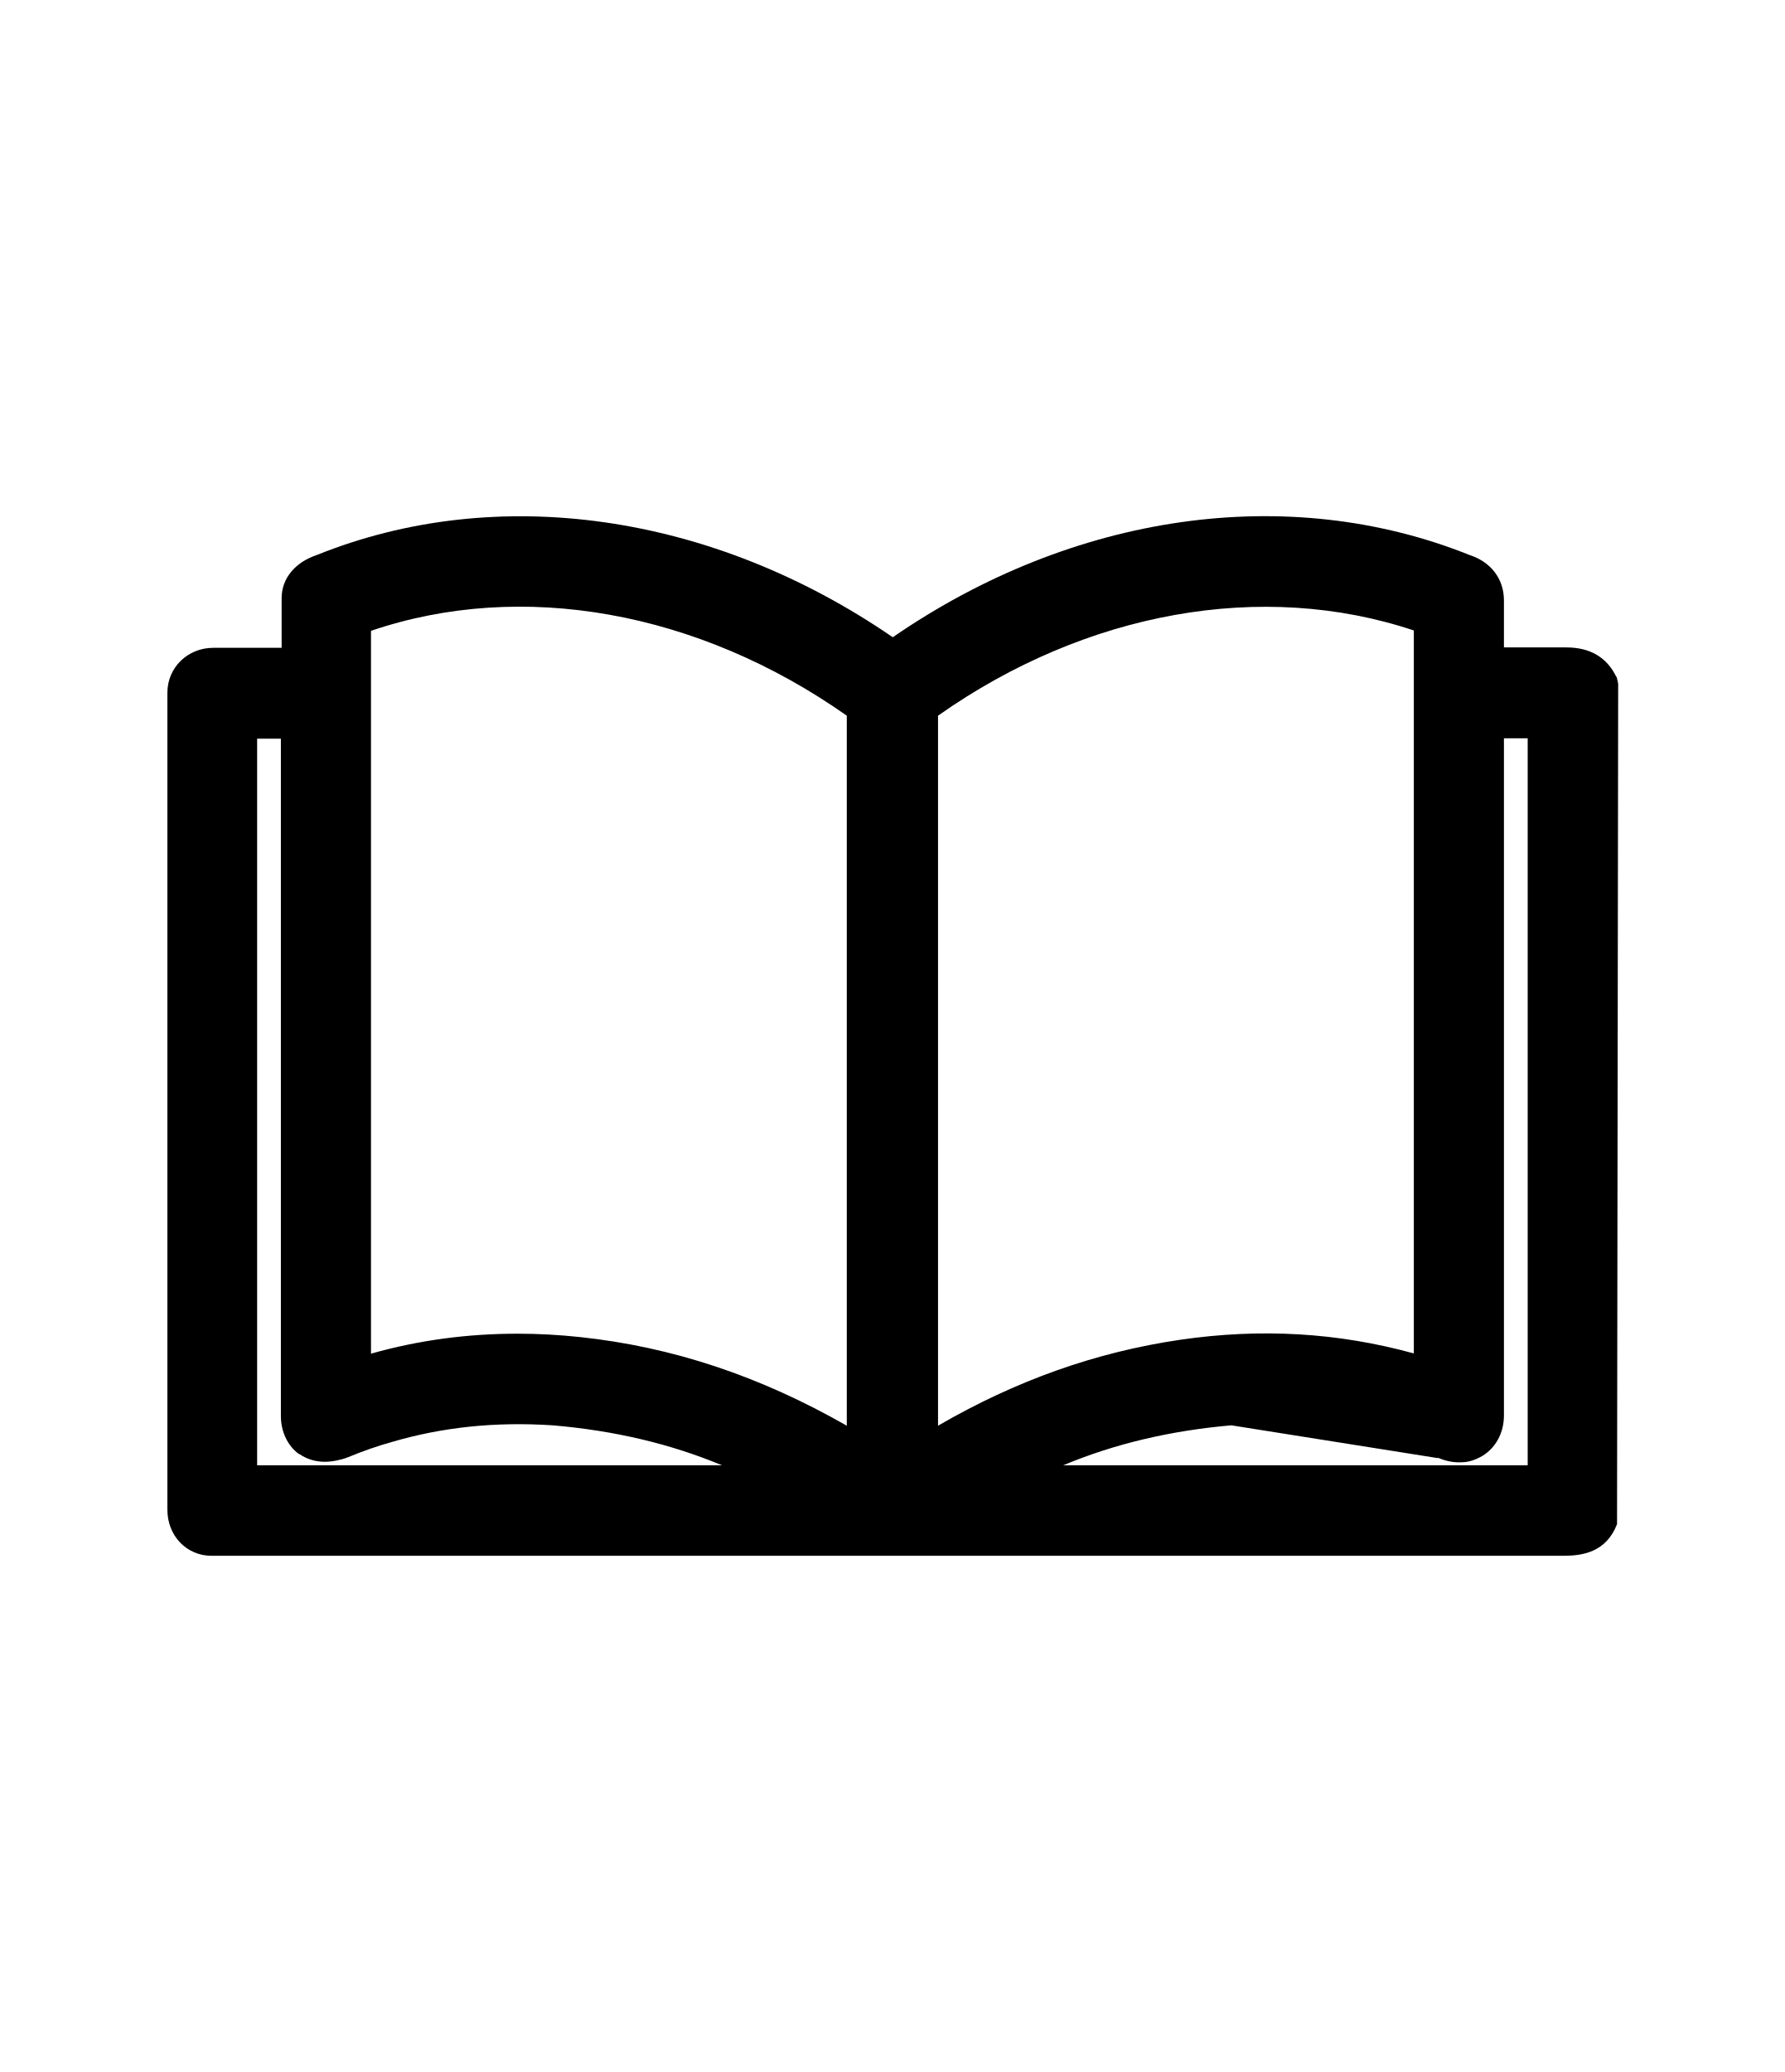
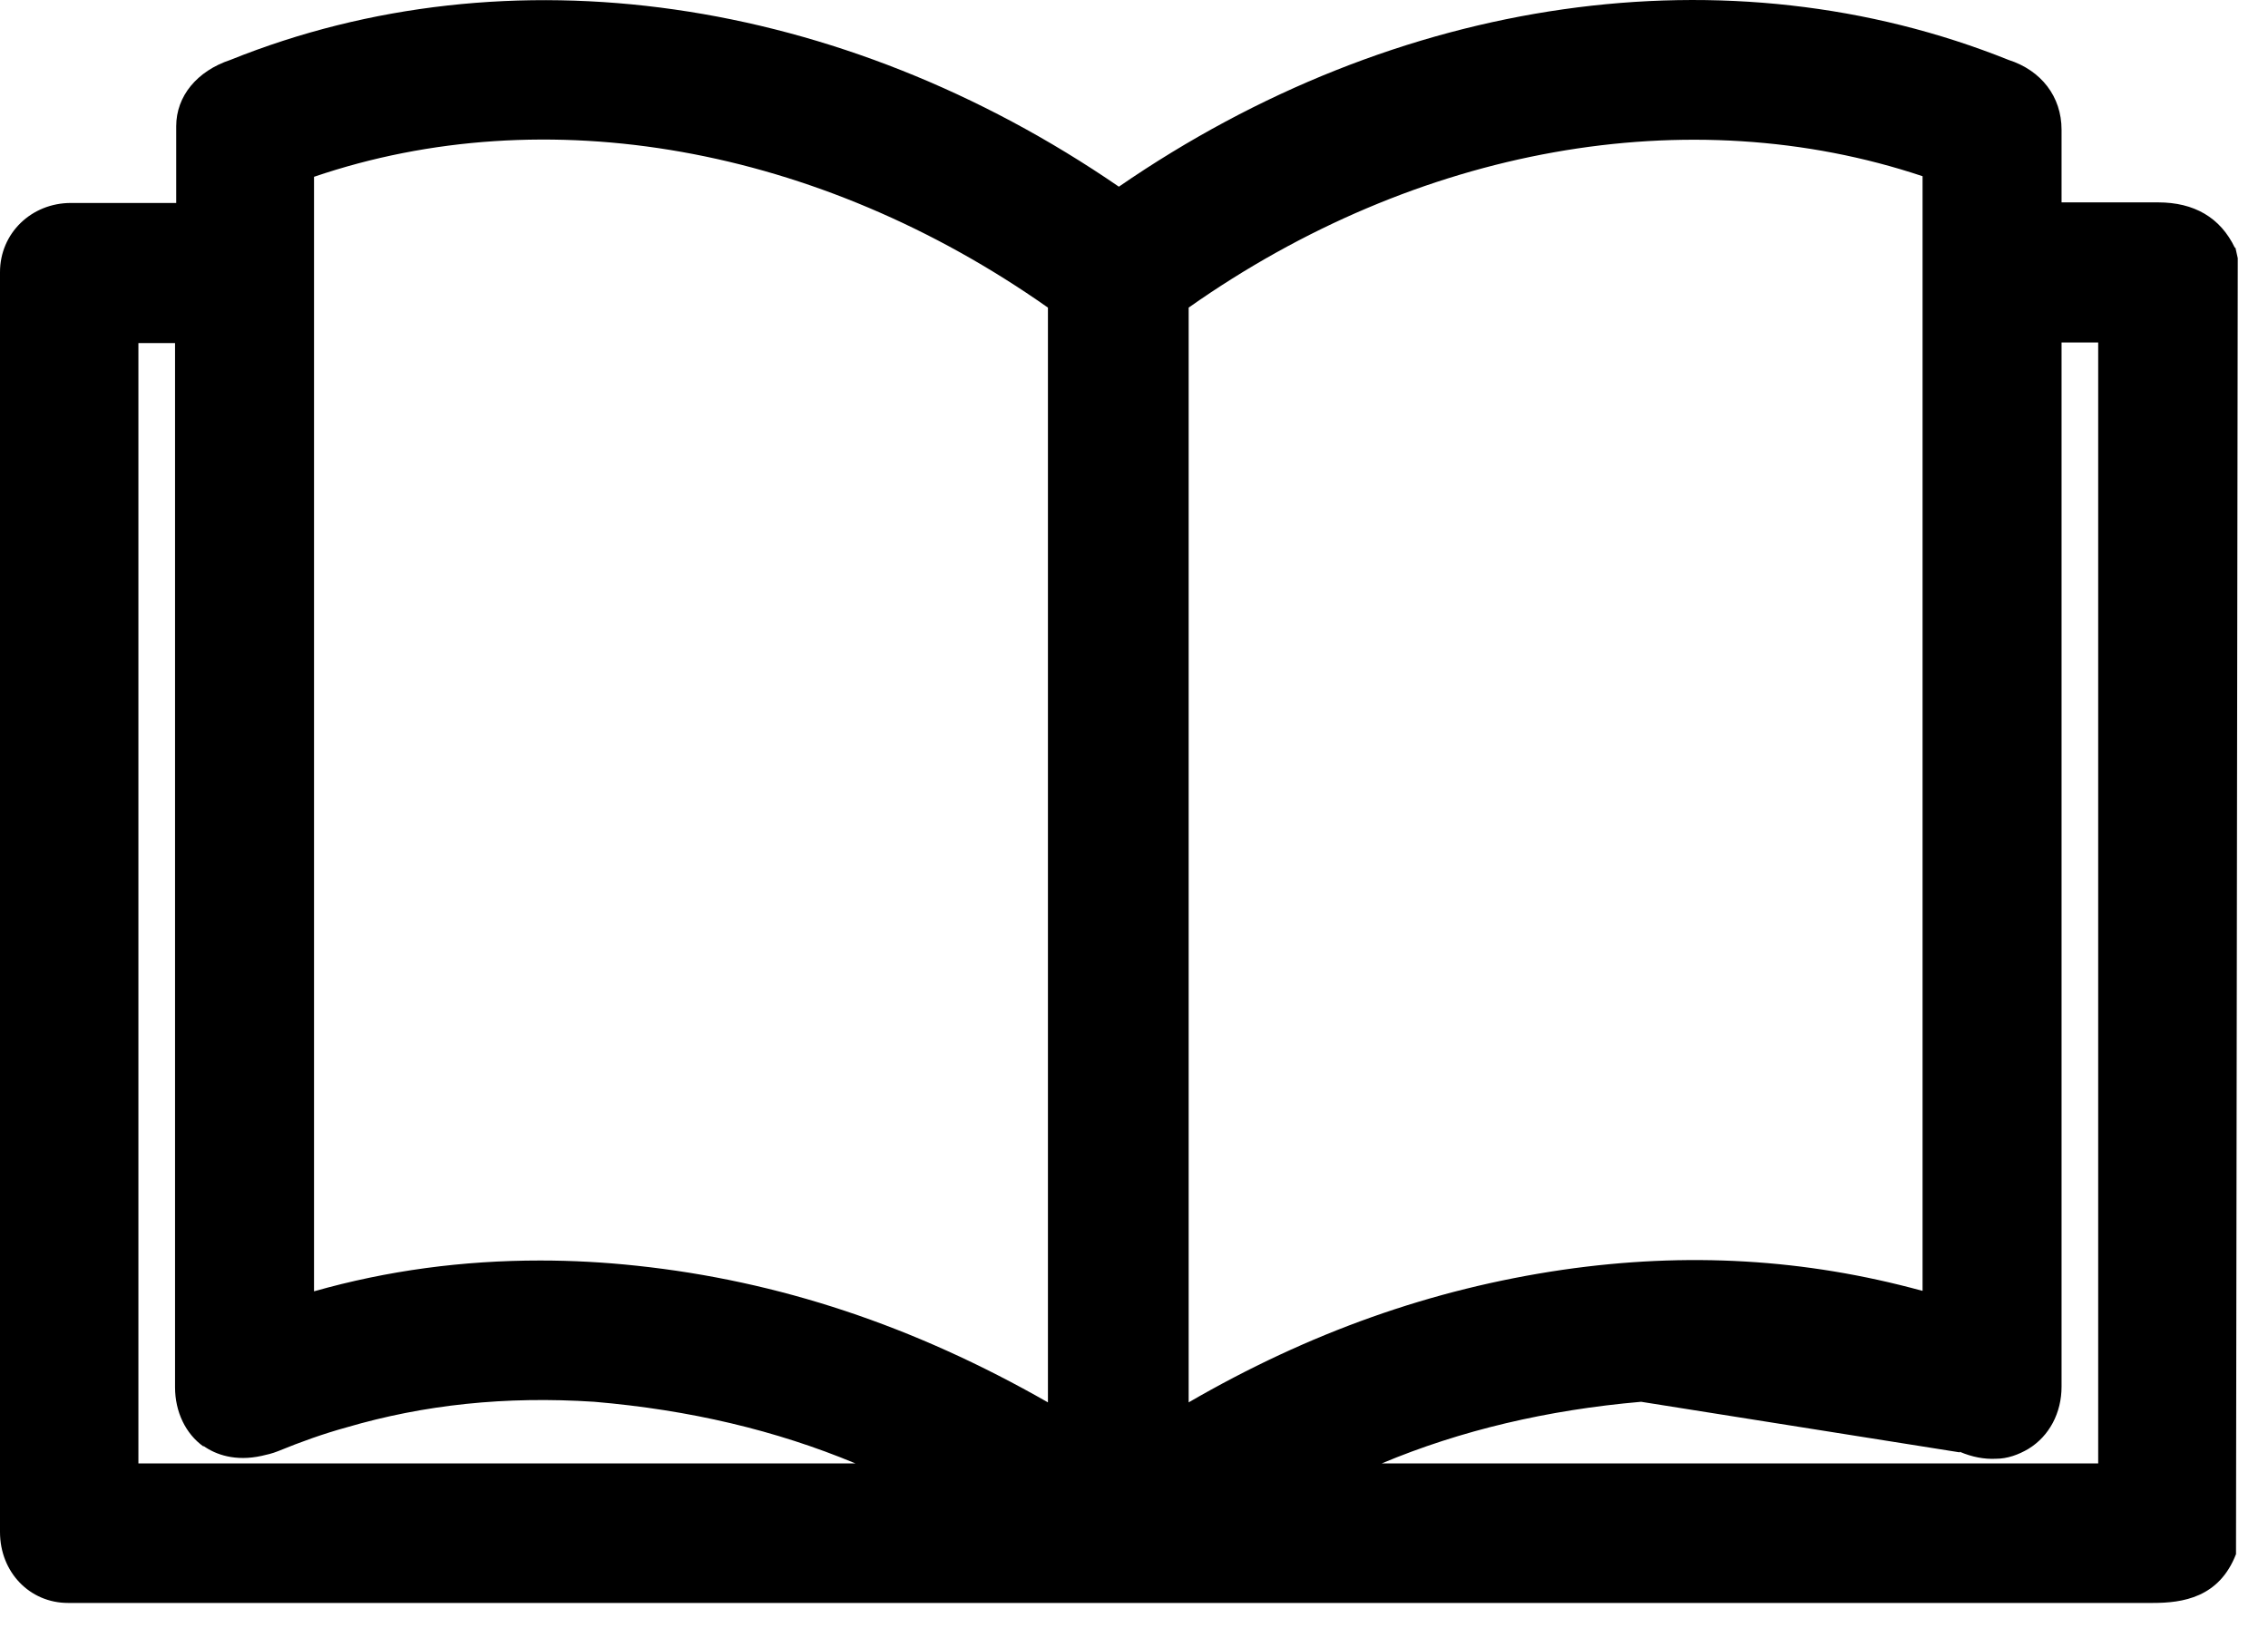
- <svg xmlns="http://www.w3.org/2000/svg" id="Layer_7" data-name="Layer 7" viewBox="0 0 47.33 54.95">
-   <path d="M42.87,17.95c-.25-.52-.7-.78-1.32-.78h-1.66s0-1.25,0-1.25c0-.57-.35-1.02-.91-1.2-4.81-1.93-10.51-1.12-15.3,2.18-4.79-3.29-10.49-4.11-15.28-2.18-.57.19-.93.62-.93,1.14v1.32s-1.81,0-1.81,0c-.68,0-1.22.52-1.22,1.19v21.67c0,.69.51,1.22,1.17,1.22h35.85c.51,0,1.14-.09,1.43-.84l.03-22.29-.04-.18ZM9.84,16.73c3.99-1.36,8.67-.53,12.62,2.25v18.83c-2.31-1.32-4.63-2.09-7.07-2.35-.56-.06-1.11-.09-1.66-.09-1.33,0-2.62.17-3.89.53v-19.17ZM7.94,38.56c.21.15.55.27,1,.17.09-.02.18-.04.28-.08.39-.16.78-.3,1.18-.41,1.33-.39,2.73-.54,4.26-.44,1.64.14,3.12.49,4.49,1.06H6.82s0-19.27,0-19.27h.63s0,17.96,0,17.96c0,.42.18.8.49,1.02ZM38.14,38.66c.21.09.42.13.62.12.2,0,.39-.07.56-.17.36-.22.57-.62.57-1.07v-17.96s.63,0,.63,0v19.28h-12.32c1.36-.57,2.85-.92,4.46-1.06l5.48.87ZM37.49,35.89c-2.01-.55-4.04-.67-6.18-.36h0c-2.25.33-4.36,1.08-6.43,2.28v-18.83c3.93-2.77,8.61-3.6,12.62-2.26v19.17Z" />
+ <svg xmlns="http://www.w3.org/2000/svg" width="39" height="28" viewBox="0 0 39 28" fill="none">
+   <path d="M38.43 4.261C38.18 3.741 37.73 3.481 37.11 3.481H35.45V2.231C35.45 1.661 35.1 1.211 34.54 1.031C29.73 -0.899 24.03 -0.089 19.24 3.211C14.45 -0.079 8.75 -0.899 3.96 1.031C3.39 1.221 3.03 1.651 3.03 2.171V3.491H1.22C0.54 3.491 0 4.011 0 4.681V26.351C0 27.041 0.51 27.571 1.17 27.571H37.02C37.53 27.571 38.16 27.481 38.45 26.731L38.48 4.441L38.44 4.261H38.43ZM5.4 3.041C9.39 1.681 14.07 2.511 18.02 5.291V24.121C15.71 22.801 13.39 22.031 10.95 21.771C10.39 21.711 9.84 21.681 9.29 21.681C7.96 21.681 6.67 21.851 5.4 22.211V3.041ZM3.5 24.871C3.71 25.021 4.05 25.141 4.5 25.041C4.59 25.021 4.68 25.001 4.78 24.961C5.17 24.801 5.56 24.661 5.96 24.551C7.29 24.161 8.69 24.011 10.22 24.111C11.86 24.251 13.34 24.601 14.71 25.171H2.38V5.901H3.01V23.861C3.01 24.281 3.19 24.661 3.5 24.881V24.871ZM33.7 24.971C33.91 25.061 34.12 25.101 34.32 25.091C34.52 25.091 34.71 25.021 34.88 24.921C35.24 24.701 35.45 24.301 35.45 23.851V5.891H36.08V25.171H23.76C25.12 24.601 26.61 24.251 28.22 24.111L33.7 24.981V24.971ZM33.05 22.201C31.04 21.651 29.01 21.531 26.87 21.841C24.62 22.171 22.51 22.921 20.44 24.121V5.291C24.37 2.521 29.05 1.691 33.06 3.031V22.201H33.05Z" fill="black" />
</svg>
